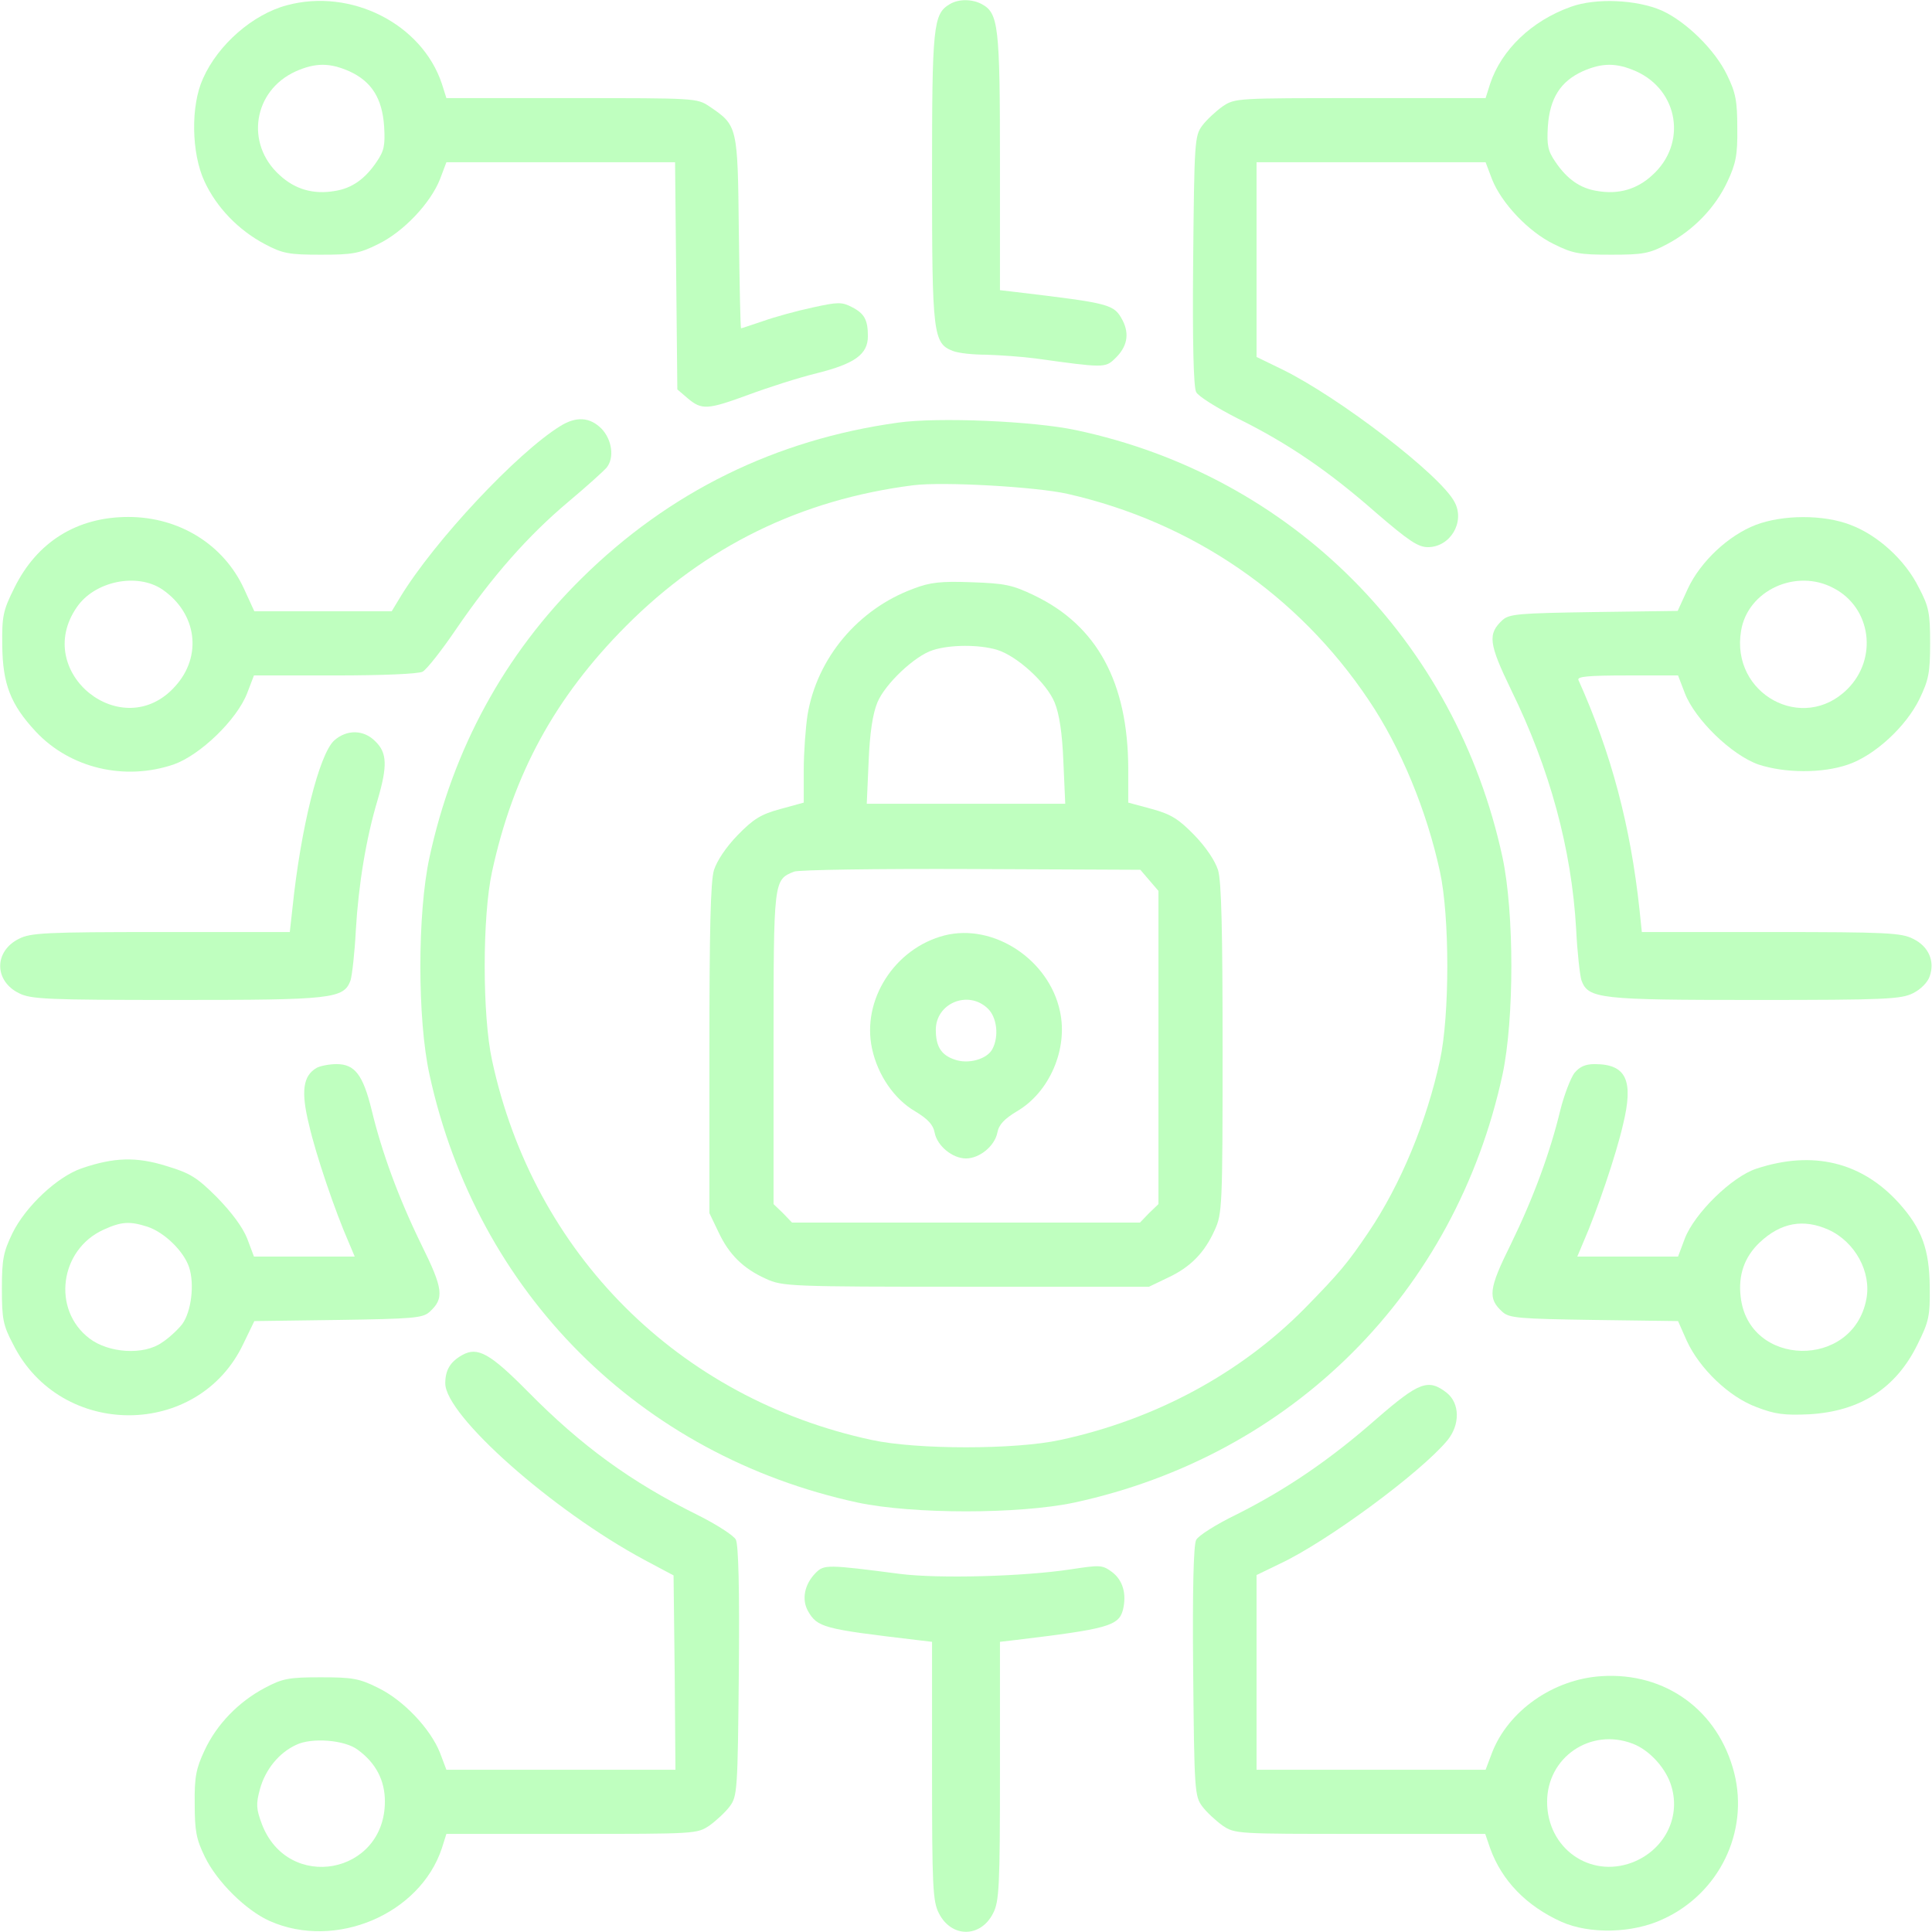
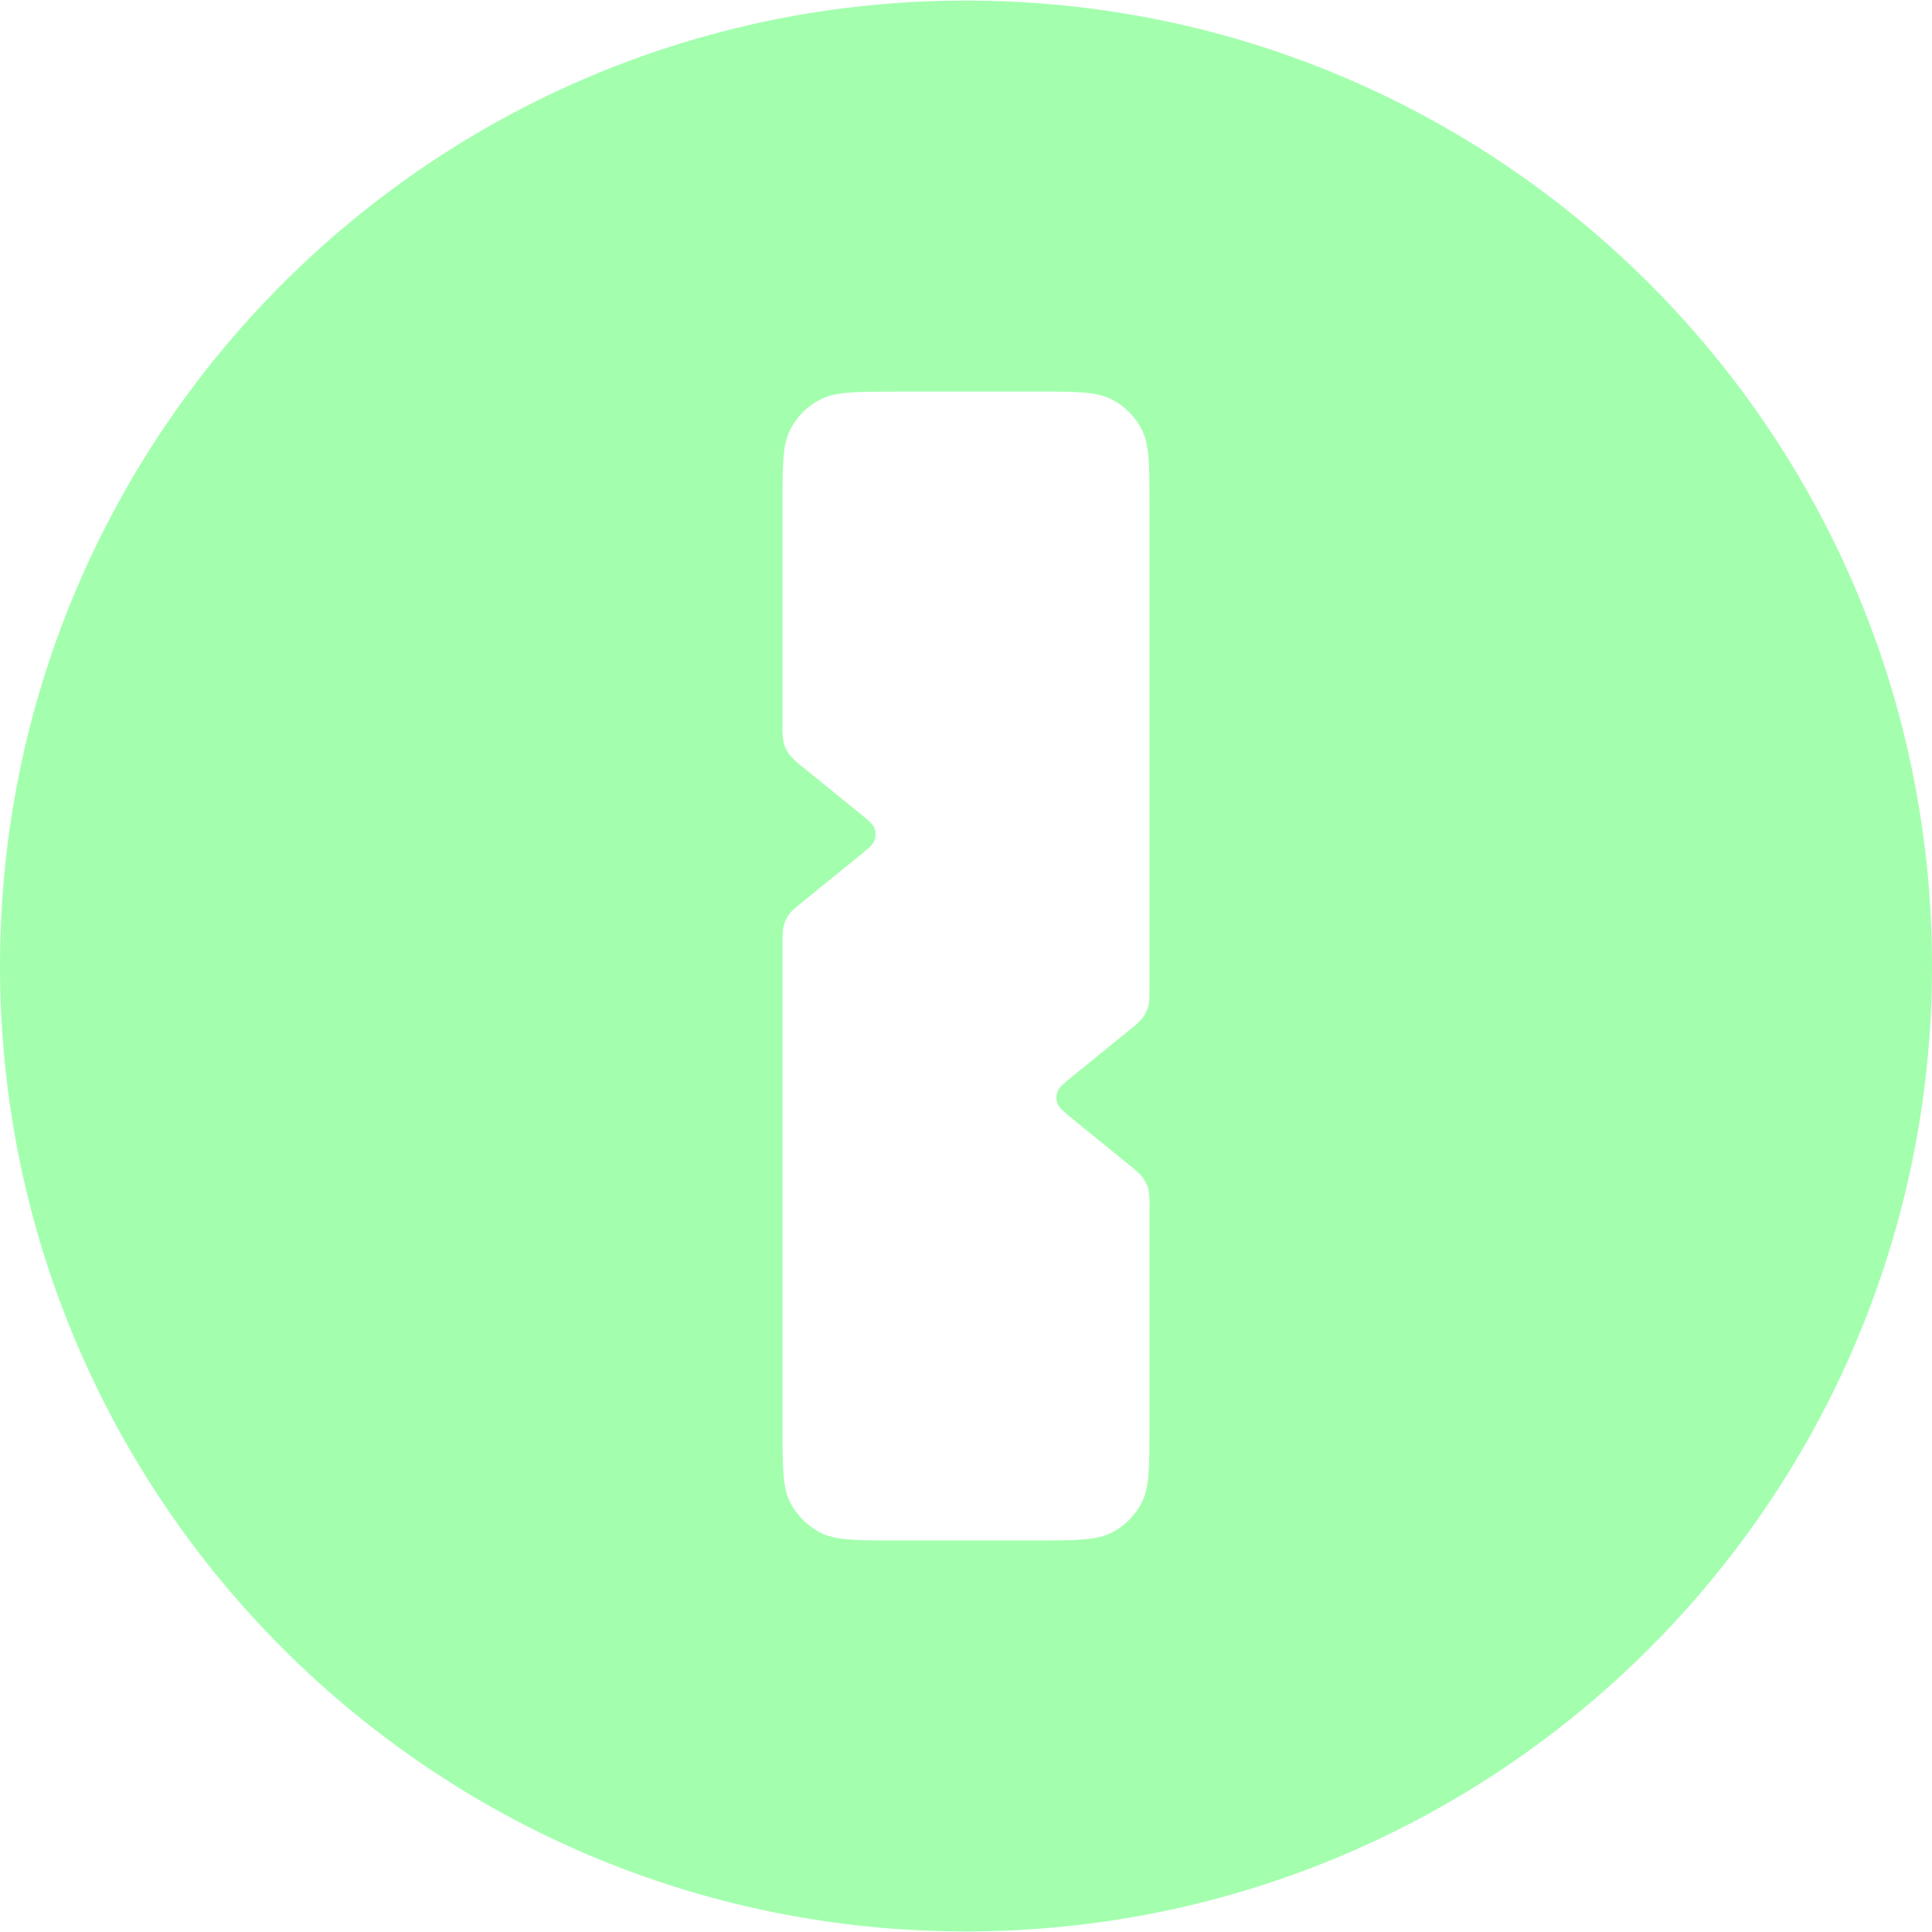
- <svg xmlns="http://www.w3.org/2000/svg" version="1.0" width="512pt" height="512pt" viewBox="0 0 512 512" preserveAspectRatio="xMidYMid meet">
-   <g transform="translate(0,512) scale(0.1,-0.1)" fill="#BFFFBF" stroke="none">
-     <path d="M760 5106 c-90 -24 -182 -104 -222 -194 -33 -72 -31 -198 4 -273 32 -69 90 -129 160 -166 47 -25 64 -28 148 -28 84 0 102 3 152 28 68 33 139 109 164 172 l17 45 303 0 303 0 3 -301 3 -301 28 -24 c37 -31 52 -30 161 10 51 19 132 45 181 57 100 25 135 50 135 98 0 43 -9 60 -42 77 -27 14 -37 14 -105 -1 -42 -9 -100 -25 -131 -36 -30 -10 -56 -19 -58 -19 -2 0 -4 114 -6 254 -3 283 -3 283 -78 334 -33 22 -37 22 -365 22 l-332 0 -12 38 c-53 159 -241 254 -411 208z m166 -175 c59 -27 87 -72 92 -146 3 -50 0 -65 -20 -94 -31 -46 -66 -70 -110 -77 -57 -10 -106 4 -147 42 -92 83 -70 224 43 275 52 23 90 23 142 0z" />
-     <path d="M2517 5109 c-44 -26 -47 -57 -47 -459 0 -415 3 -440 55 -460 15 -6 54 -10 88 -10 34 -1 94 -5 132 -10 179 -25 184 -25 209 -1 33 31 40 65 21 102 -23 43 -31 45 -282 75 l-43 5 0 340 c0 361 -4 394 -48 418 -26 14 -62 14 -85 0z" />
-     <path d="M4163 5102 c-104 -37 -184 -114 -214 -204 l-12 -38 -332 0 c-328 0 -332 0 -365 -22 -18 -13 -43 -36 -54 -51 -20 -27 -21 -42 -24 -358 -2 -216 1 -336 8 -348 5 -11 55 -42 110 -70 132 -65 242 -140 368 -251 85 -73 110 -90 136 -90 59 0 99 66 71 119 -36 71 -306 278 -457 352 l-68 33 0 258 0 258 304 0 303 0 17 -45 c25 -63 96 -139 164 -172 50 -25 68 -28 152 -28 84 0 101 3 148 28 70 37 128 97 160 166 22 47 27 70 26 141 0 72 -4 94 -27 141 -32 67 -109 142 -173 171 -66 29 -175 34 -241 10z m173 -171 c113 -51 135 -192 43 -275 -41 -38 -90 -52 -147 -42 -44 7 -79 31 -110 77 -20 29 -23 44 -20 94 5 74 33 119 92 146 52 23 90 23 142 0z" />
-     <path d="M1485 3991 c-115 -71 -334 -305 -424 -453 l-23 -38 -182 0 -182 0 -27 59 c-54 118 -172 191 -307 191 -136 0 -242 -66 -302 -188 -30 -60 -33 -75 -32 -152 1 -103 22 -157 89 -229 91 -97 235 -131 365 -87 71 25 168 119 195 189 l18 47 214 0 c126 0 222 4 233 10 11 6 51 57 89 113 95 139 190 247 297 337 49 41 94 82 101 90 22 26 15 75 -13 104 -31 31 -67 33 -109 7z m-1055 -433 c92 -63 107 -177 34 -257 -139 -155 -379 37 -261 209 47 70 160 93 227 48z" />
-     <path d="M2380 4000 c-325 -45 -607 -184 -838 -412 -205 -202 -342 -453 -404 -741 -32 -148 -32 -428 0 -574 126 -579 557 -1010 1135 -1135 147 -31 427 -31 574 0 578 125 1010 557 1135 1135 31 147 31 427 0 574 -124 576 -559 1012 -1130 1133 -111 24 -366 35 -472 20z m450 -189 c329 -75 610 -267 797 -546 85 -126 154 -293 189 -455 26 -119 26 -381 0 -500 -35 -162 -104 -329 -189 -455 -56 -83 -77 -108 -170 -203 -170 -172 -396 -294 -647 -348 -119 -26 -381 -26 -500 0 -512 110 -896 494 -1006 1006 -26 119 -26 381 0 500 56 259 167 462 355 651 210 211 463 335 761 373 79 10 327 -4 410 -23z" />
-     <path d="M2421 3560 c-147 -54 -256 -184 -281 -335 -5 -33 -10 -99 -10 -146 l0 -86 -62 -17 c-52 -14 -72 -27 -113 -69 -31 -32 -55 -68 -63 -93 -9 -30 -12 -161 -12 -475 l0 -434 24 -50 c28 -60 66 -97 126 -124 43 -20 64 -21 530 -21 l485 0 50 24 c60 28 97 66 124 126 20 43 21 64 21 479 0 315 -3 445 -12 475 -8 25 -32 61 -63 93 -41 42 -61 55 -112 69 l-63 17 0 91 c-1 227 -82 378 -249 458 -58 28 -78 32 -166 35 -81 3 -110 0 -154 -17z m221 -162 c53 -16 132 -88 153 -140 12 -29 20 -80 23 -155 l5 -113 -263 0 -263 0 5 113 c3 75 11 126 23 155 20 49 99 124 147 139 46 15 123 15 170 1z m404 -611 l24 -28 0 -415 0 -415 -25 -24 -24 -25 -461 0 -461 0 -24 25 -25 24 0 413 c0 447 0 446 54 468 11 5 223 8 469 7 l449 -2 24 -28z" />
-     <path d="M2503 2641 c-132 -34 -220 -171 -192 -300 15 -70 59 -134 114 -166 33 -20 48 -35 52 -57 7 -35 47 -68 83 -68 36 0 76 33 83 68 4 22 19 37 52 57 86 50 136 165 114 265 -29 137 -176 234 -306 201z m114 -193 c25 -23 31 -74 13 -108 -14 -27 -64 -41 -100 -28 -36 12 -50 35 -50 79 0 70 85 106 137 57z" />
-     <path d="M4653 3729 c-73 -28 -147 -98 -180 -169 l-27 -59 -222 -3 c-198 -3 -224 -5 -242 -21 -40 -37 -37 -62 23 -186 102 -208 160 -421 172 -634 3 -62 10 -122 14 -135 18 -49 48 -52 461 -52 345 0 386 2 418 18 20 10 39 29 44 45 14 40 -3 79 -44 99 -31 16 -71 18 -377 18 l-342 0 -6 58 c-24 224 -75 416 -162 610 -4 9 25 12 130 12 l134 0 18 -47 c27 -70 124 -164 195 -189 70 -23 169 -24 238 0 70 24 153 100 189 174 24 50 28 69 28 147 0 80 -3 97 -30 148 -36 73 -109 139 -181 166 -72 28 -180 27 -251 0z m207 -168 c99 -52 117 -186 36 -267 -118 -118 -310 -13 -282 154 17 107 146 167 246 113z" />
-     <path d="M886 3158 c-40 -36 -89 -232 -111 -445 l-7 -63 -341 0 c-306 0 -346 -2 -377 -18 -66 -33 -66 -111 0 -144 32 -16 73 -18 418 -18 413 0 443 3 461 52 4 13 11 73 14 133 7 120 27 243 58 346 26 89 25 124 -6 154 -31 32 -76 32 -109 3z" />
-     <path d="M839 2290 c-36 -21 -42 -62 -20 -151 18 -79 69 -229 105 -311 l16 -38 -134 0 -133 0 -18 48 c-12 30 -41 69 -80 109 -53 53 -71 64 -134 83 -80 25 -139 23 -224 -6 -65 -22 -149 -101 -184 -172 -24 -50 -28 -69 -28 -147 0 -80 3 -97 30 -148 126 -251 491 -250 610 2 l29 60 222 3 c198 3 224 5 242 21 40 36 37 61 -22 180 -60 123 -104 243 -131 355 -23 94 -45 122 -93 122 -20 0 -44 -5 -53 -10z m-448 -421 c45 -15 96 -65 110 -107 15 -45 6 -118 -18 -151 -11 -14 -35 -37 -54 -49 -48 -34 -141 -28 -192 11 -100 76 -79 235 37 288 48 22 70 23 117 8z" />
-     <path d="M4172 2276 c-10 -14 -27 -58 -37 -98 -27 -112 -71 -232 -131 -355 -59 -119 -62 -144 -22 -180 18 -16 44 -18 242 -21 l223 -3 23 -52 c34 -74 112 -149 185 -176 49 -19 74 -22 140 -19 135 8 230 69 287 186 30 60 33 75 32 152 -1 99 -21 154 -81 221 -99 110 -229 141 -378 92 -65 -21 -164 -118 -190 -185 l-18 -48 -133 0 -134 0 16 38 c36 82 87 232 105 311 29 118 9 161 -75 161 -25 0 -40 -7 -54 -24z m674 -415 c70 -32 114 -112 100 -184 -35 -186 -312 -181 -333 6 -7 58 10 106 50 144 56 53 116 64 183 34z" />
-     <path d="M1225 1529 c-32 -18 -45 -40 -45 -75 0 -85 284 -337 528 -468 l77 -41 3 -258 2 -257 -303 0 -304 0 -17 45 c-25 63 -96 139 -164 172 -50 25 -68 28 -152 28 -84 0 -101 -3 -148 -28 -70 -37 -128 -97 -160 -166 -22 -47 -27 -70 -26 -141 0 -72 4 -94 27 -141 32 -66 109 -142 172 -170 174 -77 398 18 456 193 l12 38 332 0 c328 0 332 0 365 22 18 13 43 36 54 51 20 27 21 42 24 358 2 221 -1 335 -8 349 -6 11 -51 40 -101 65 -178 88 -309 184 -450 327 -100 101 -133 120 -174 97z m-277 -1046 c48 -35 72 -81 72 -137 0 -194 -257 -241 -326 -60 -15 40 -16 53 -5 93 14 51 50 96 96 117 41 20 129 13 163 -13z" />
-     <path d="M3648 1360 c-124 -109 -239 -187 -370 -253 -54 -26 -103 -57 -108 -68 -7 -12 -10 -132 -8 -348 3 -316 4 -331 24 -358 11 -15 36 -38 54 -51 33 -22 37 -22 364 -22 l332 0 13 -38 c31 -86 96 -153 189 -195 74 -33 188 -31 269 7 149 68 228 231 189 387 -42 166 -182 268 -352 257 -128 -8 -247 -92 -290 -203 l-17 -45 -303 0 -304 0 0 258 0 258 62 30 c124 58 371 240 443 326 35 42 34 99 -1 127 -49 38 -73 29 -186 -69z m679 -861 c45 -17 90 -67 103 -115 24 -83 -21 -168 -105 -200 -112 -42 -225 38 -225 161 0 118 115 197 227 154z" />
-     <path d="M2162 952 c-30 -30 -38 -70 -21 -101 25 -44 41 -48 287 -77 l42 -5 0 -342 c0 -306 2 -346 18 -377 33 -66 111 -66 144 0 16 31 18 71 18 377 l0 342 43 5 c241 29 272 37 283 80 10 42 0 78 -29 100 -26 19 -31 19 -110 7 -125 -19 -349 -25 -452 -12 -192 25 -201 25 -223 3z" />
-   </g>
+ <svg xmlns="http://www.w3.org/2000/svg" role="img" viewBox="0 0 24 24">
+   <path fill="hsl(127, 100%, 82%)" d="M12 .007C5.373.007 0 5.376 0 11.999c0 6.624 5.373 11.994 12 11.994S24 18.623 24 12C24 5.376 18.627.007 12 .007Zm-.895 4.857h1.788c.484 0 .729.002.914.096a.86.86 0 0 1 .377.377c.094.185.095.428.095.912v6.016c0 .12 0 .182-.015.238a.427.427 0 0 1-.067.137.923.923 0 0 1-.174.162l-.695.564c-.113.092-.17.138-.191.194a.216.216 0 0 0 0 .15c.02.055.078.101.191.193l.695.565c.094.076.14.115.174.162.03.042.053.087.067.137a.936.936 0 0 1 .015.238v2.746c0 .484-.001.727-.095.912a.86.86 0 0 1-.377.377c-.185.094-.43.096-.914.096h-1.788c-.484 0-.726-.002-.912-.096a.86.86 0 0 1-.377-.377c-.094-.185-.095-.428-.095-.912v-6.016c0-.12 0-.182.015-.238a.437.437 0 0 1 .067-.139c.034-.047.08-.083.174-.16l.695-.564c.113-.092.17-.138.191-.194a.216.216 0 0 0 0-.15c-.02-.055-.078-.101-.191-.193l-.695-.565a.92.92 0 0 1-.174-.162.437.437 0 0 1-.067-.139.92.92 0 0 1-.015-.236V6.25c0-.484.001-.727.095-.912a.86.86 0 0 1 .377-.377c.186-.094.428-.096.912-.096z" />
</svg>
